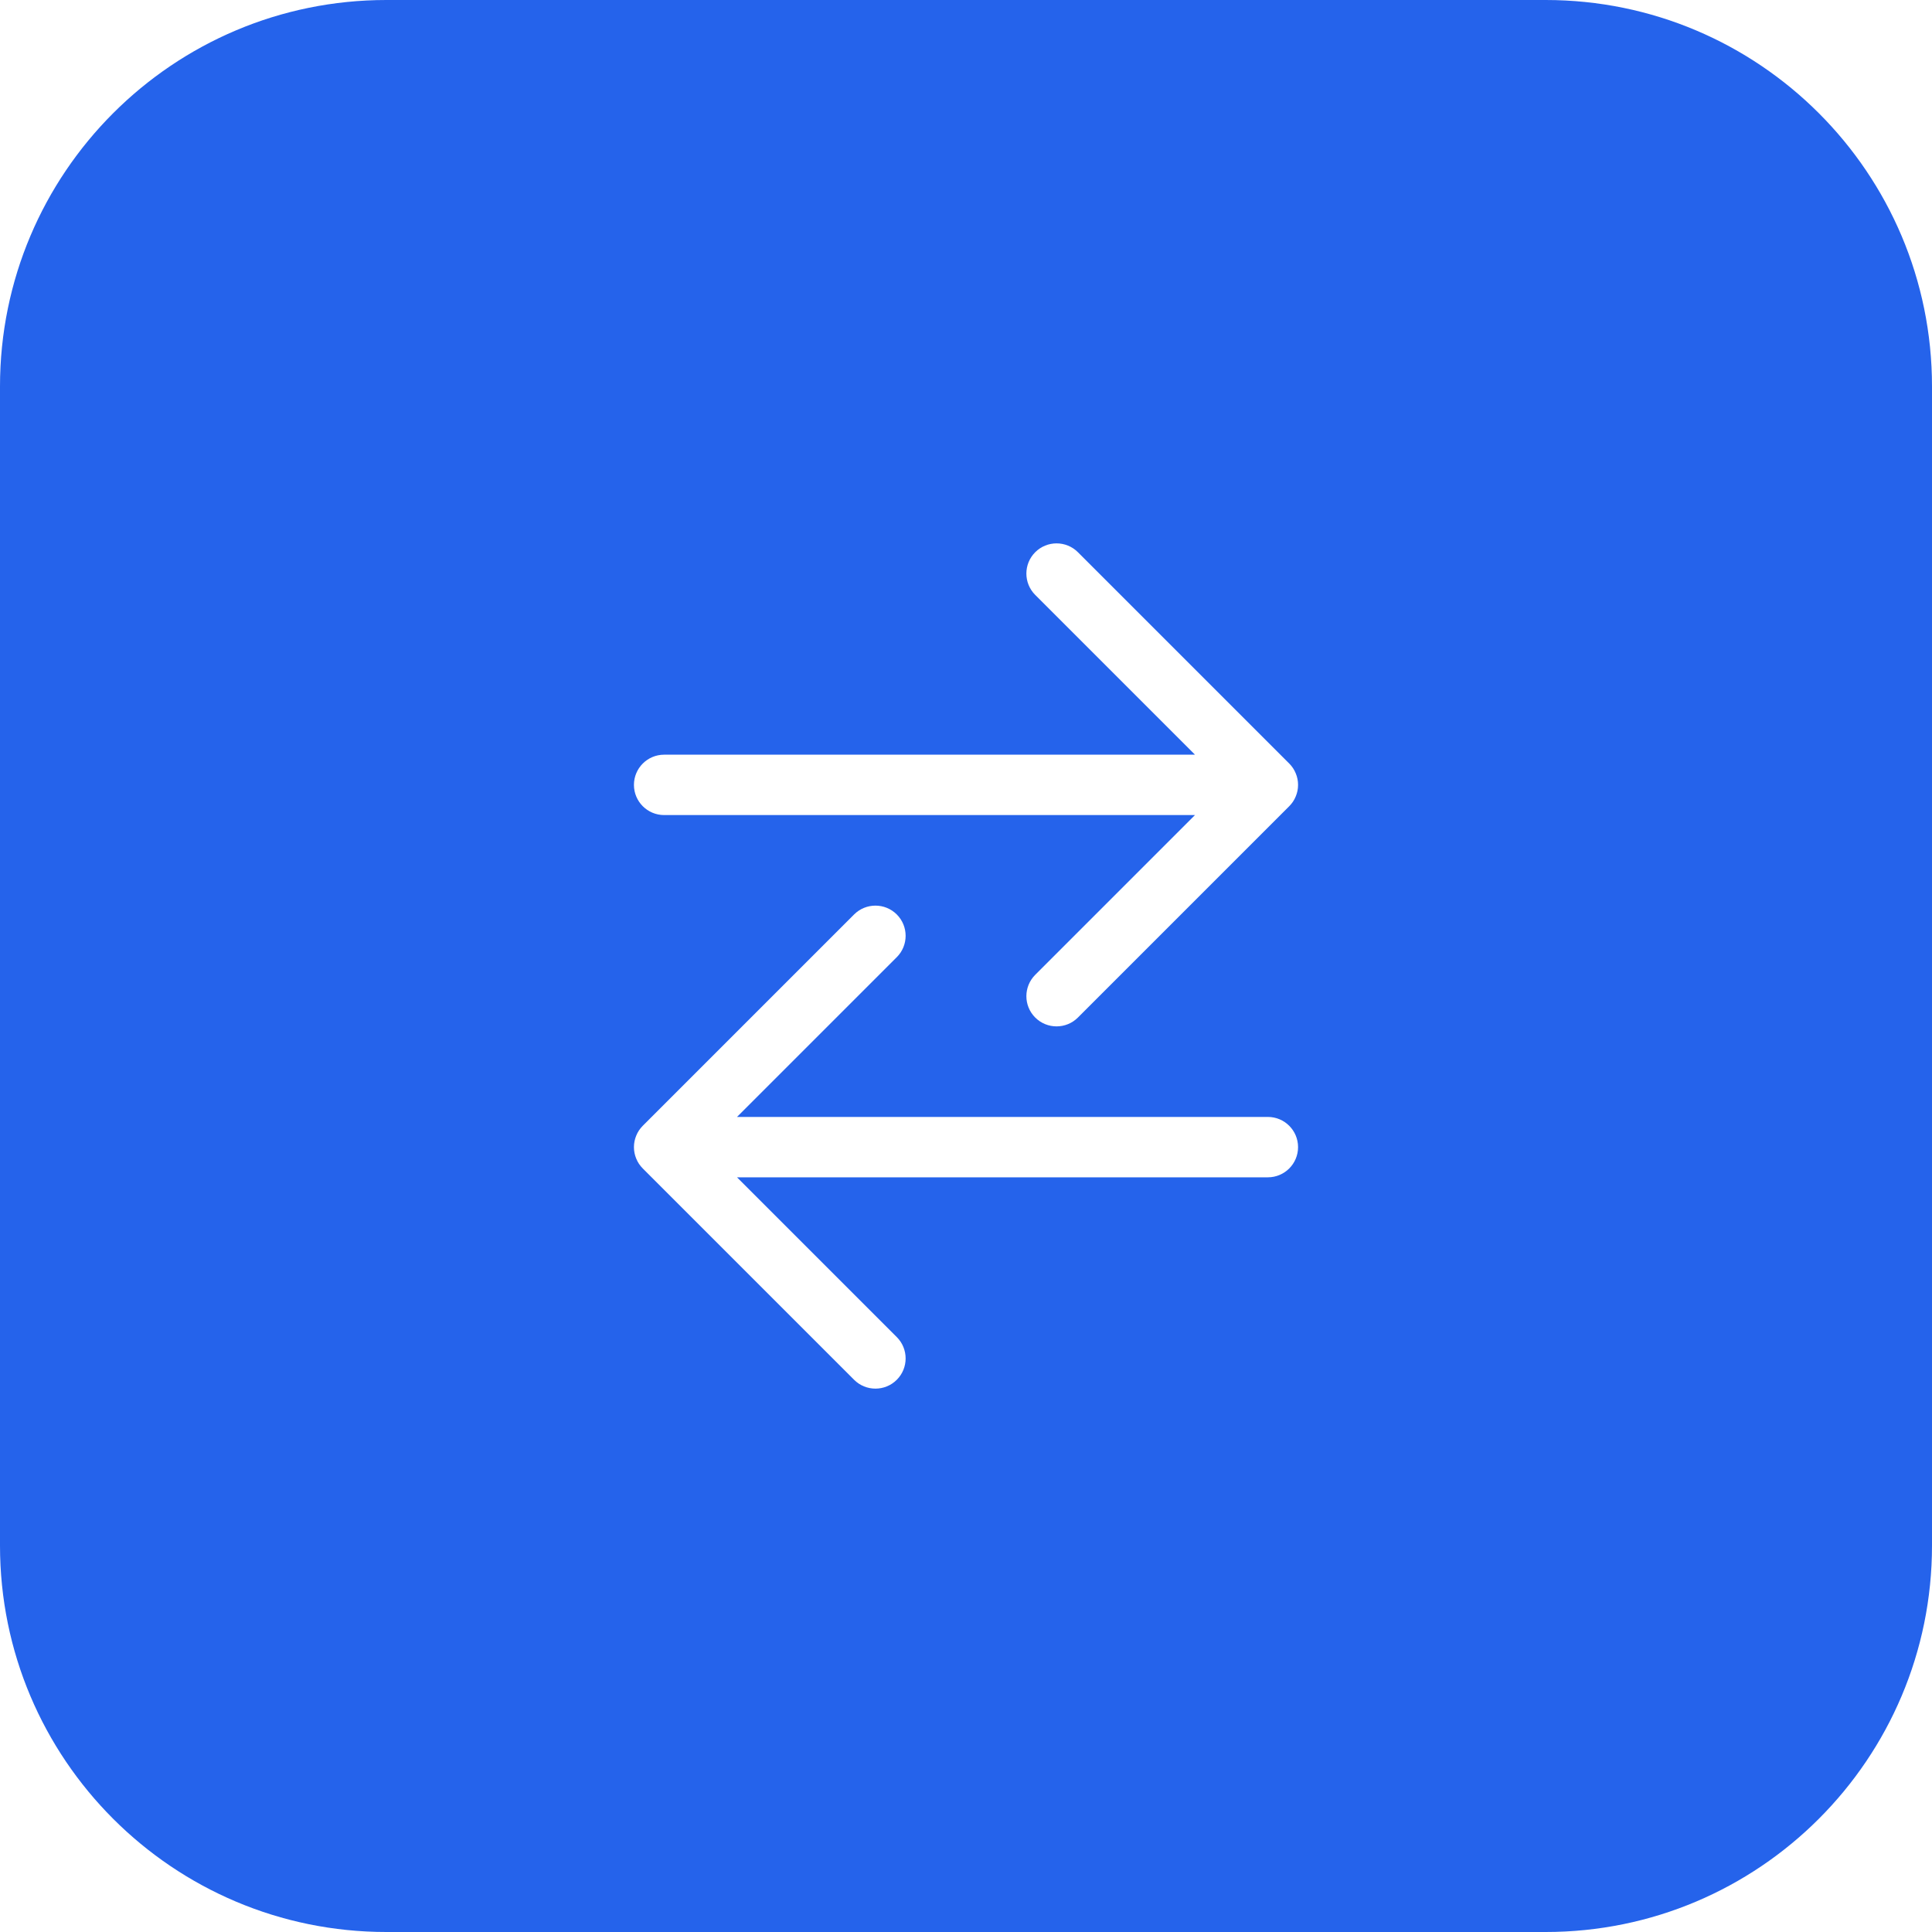
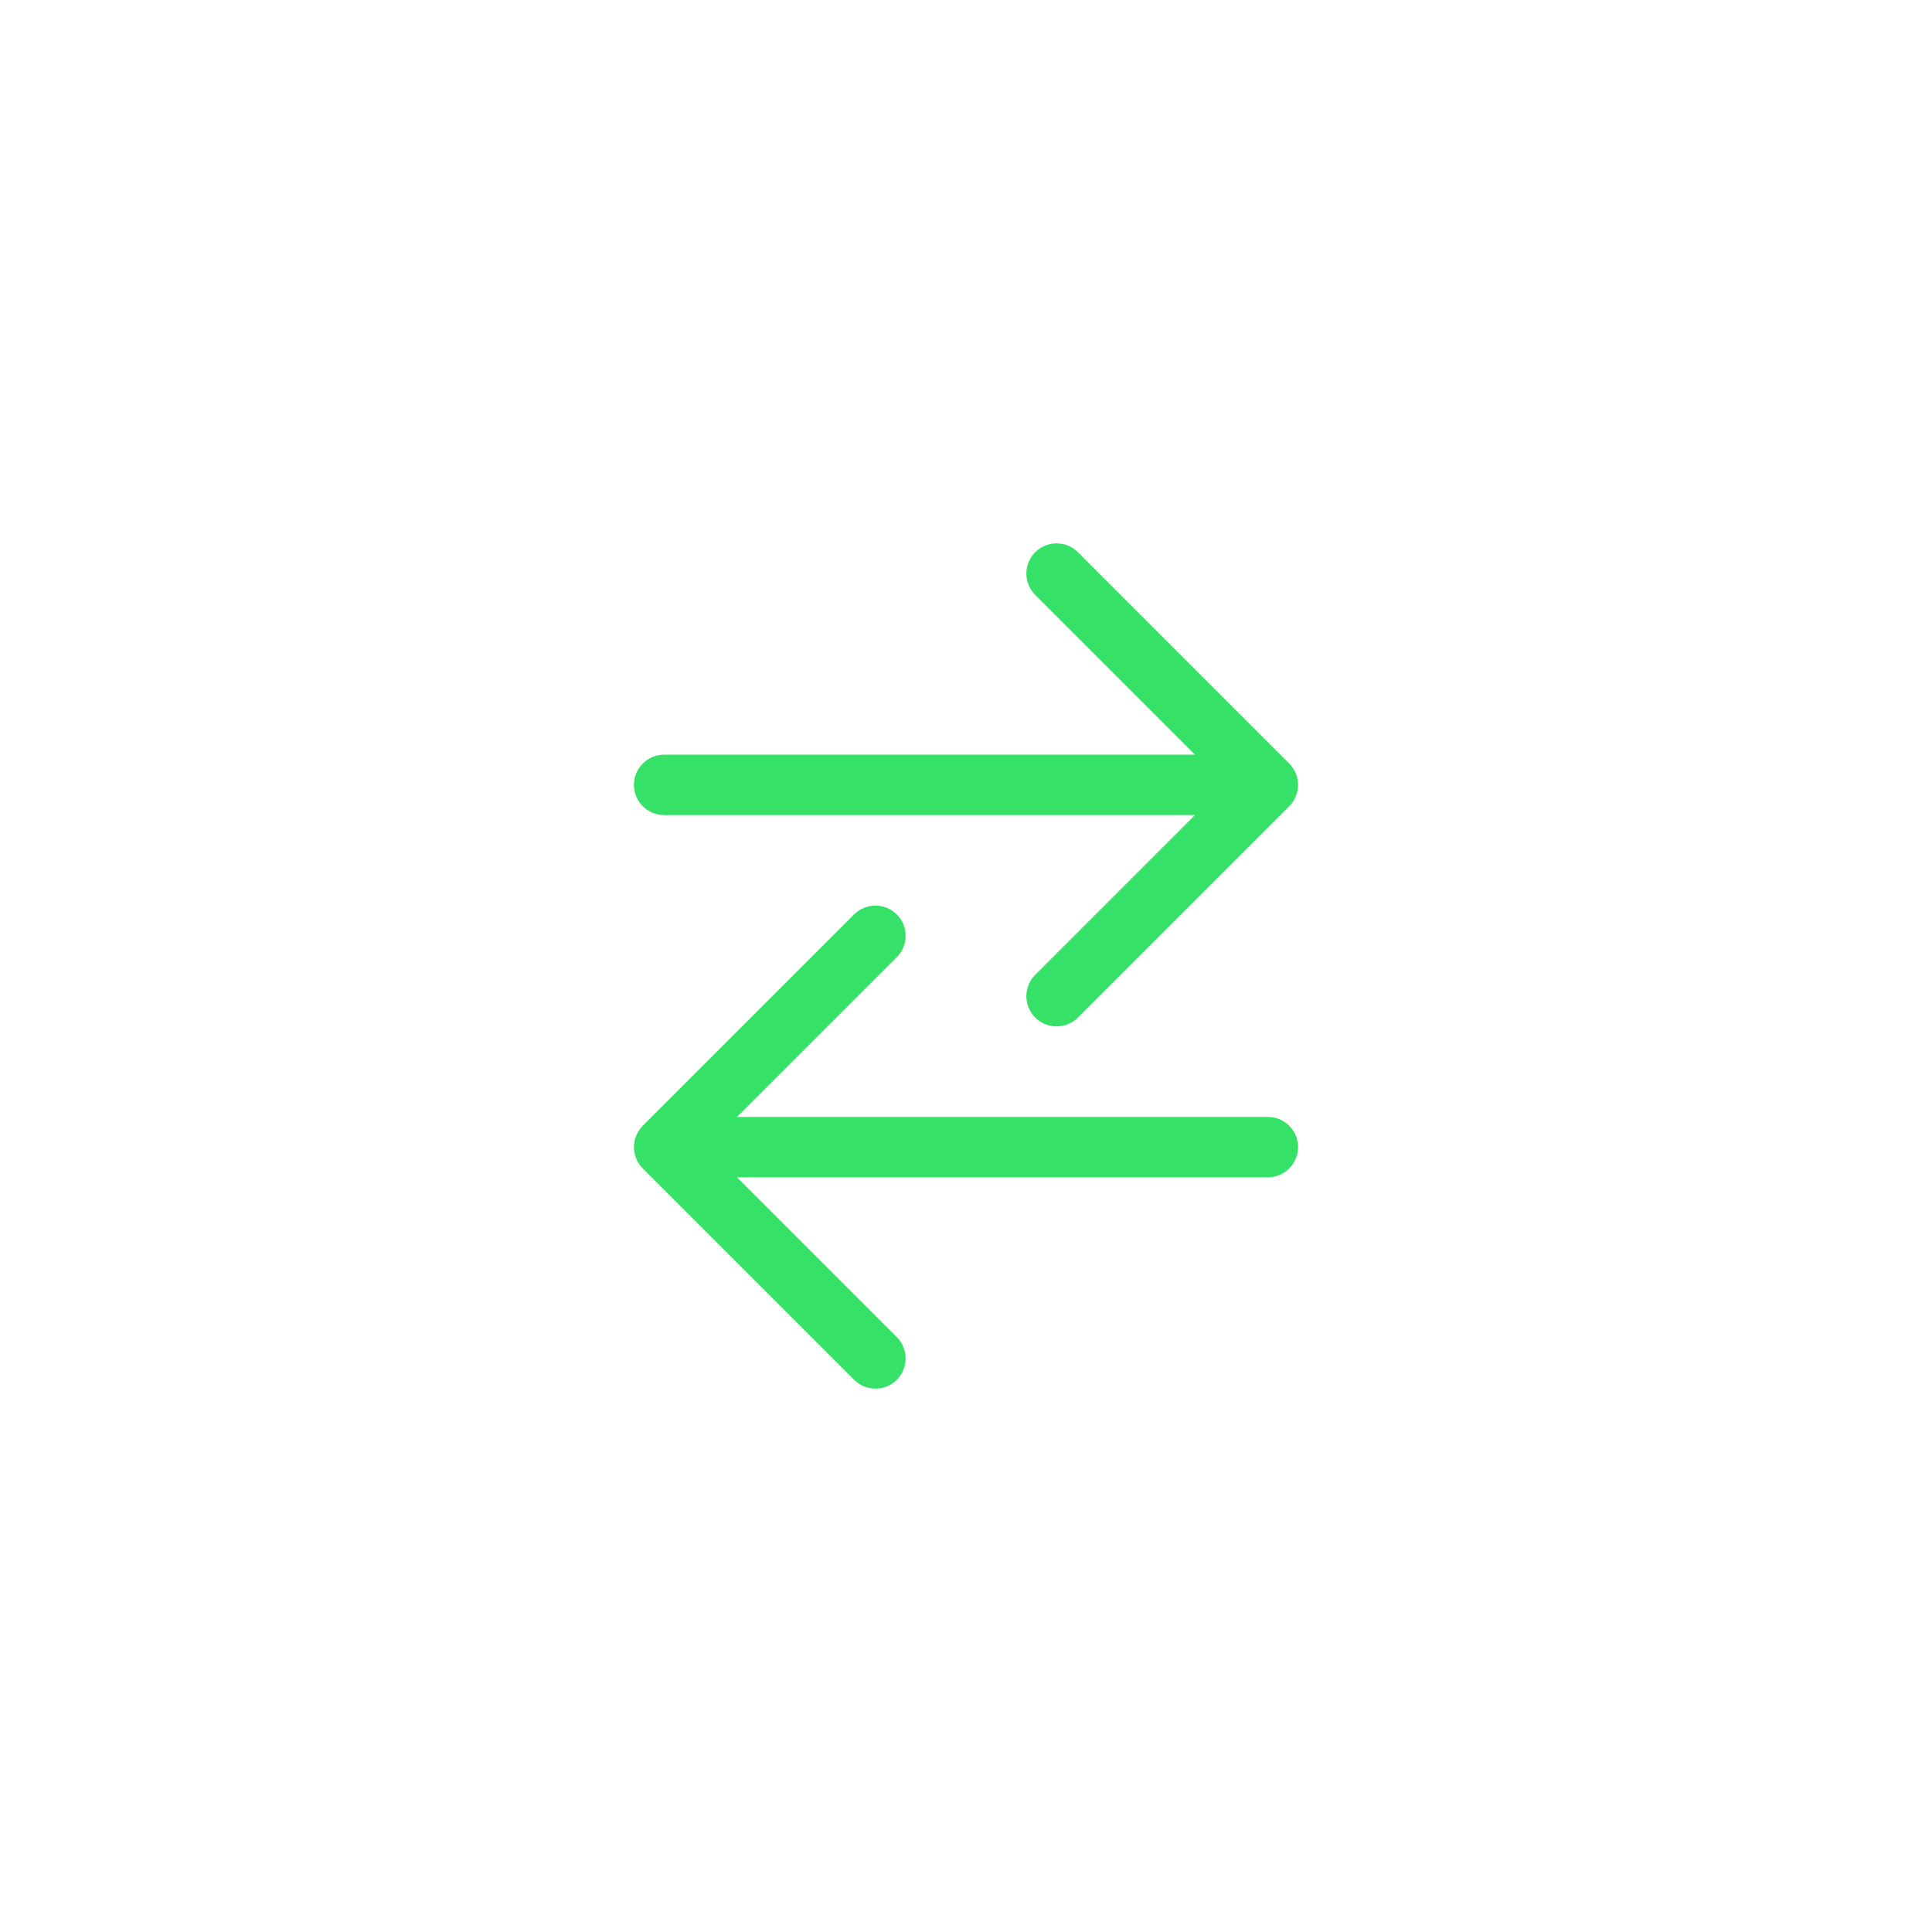
<svg xmlns="http://www.w3.org/2000/svg" width="40" height="40" viewBox="0 0 40 40">
-   <rect width="40" height="40" rx="8" ry="8" transform="matrix(1 0 0 1 0 0)" fill="rgb(37, 99, 235)" />
+   <rect width="40" height="40" rx="8" ry="8" transform="matrix(1 0 0 1 0 0)" fill="rgb(255, 255, 255)" />
  <defs>
    <clipPath id="clipPath2420890445">
      <path d="M0 0L20 0L20 20L0 20L0 0Z" fill-rule="nonzero" transform="matrix(1 0 0 1 10 10)" />
    </clipPath>
  </defs>
  <g clip-path="url(#clipPath2420890445)">
-     <path d="M7.683 -0.442C7.439 -0.198 7.439 0.198 7.683 0.442L10.991 3.75L0 3.75C-0.345 3.75 -0.625 4.03 -0.625 4.375C-0.625 4.72 -0.345 5 0 5L10.991 5L7.683 8.308C7.439 8.552 7.439 8.948 7.683 9.192C7.927 9.436 8.323 9.436 8.567 9.192L12.942 4.817Q12.986 4.773 13.02 4.722Q13.054 4.671 13.077 4.614Q13.101 4.557 13.113 4.497Q13.125 4.437 13.125 4.375Q13.125 4.313 13.113 4.253Q13.101 4.193 13.077 4.136Q13.054 4.079 13.02 4.028Q12.986 3.977 12.942 3.933L8.567 -0.442C8.323 -0.686 7.927 -0.686 7.683 -0.442ZM3.933 7.058C4.177 6.814 4.573 6.814 4.817 7.058C5.061 7.302 5.061 7.698 4.817 7.942L1.509 11.25L12.5 11.25C12.845 11.25 13.125 11.53 13.125 11.875C13.125 12.22 12.845 12.5 12.5 12.5L1.509 12.5L4.817 15.808C5.061 16.052 5.061 16.448 4.817 16.692C4.573 16.936 4.177 16.936 3.933 16.692L-0.442 12.317Q-0.485 12.273 -0.52 12.222Q-0.554 12.171 -0.577 12.114Q-0.601 12.057 -0.613 11.997Q-0.625 11.937 -0.625 11.875Q-0.625 11.813 -0.613 11.753Q-0.601 11.693 -0.577 11.636Q-0.554 11.579 -0.52 11.528Q-0.485 11.477 -0.442 11.433L3.933 7.058Z" fill-rule="evenodd" transform="matrix(1 0 0 1 13.75 11.875)" fill="rgb(255, 255, 255)" />
+     <path d="M7.683 -0.442C7.439 -0.198 7.439 0.198 7.683 0.442L10.991 3.75L0 3.75C-0.345 3.75 -0.625 4.03 -0.625 4.375C-0.625 4.72 -0.345 5 0 5L10.991 5L7.683 8.308C7.439 8.552 7.439 8.948 7.683 9.192C7.927 9.436 8.323 9.436 8.567 9.192L12.942 4.817Q12.986 4.773 13.02 4.722Q13.054 4.671 13.077 4.614Q13.101 4.557 13.113 4.497Q13.125 4.437 13.125 4.375Q13.125 4.313 13.113 4.253Q13.101 4.193 13.077 4.136Q13.054 4.079 13.02 4.028Q12.986 3.977 12.942 3.933L8.567 -0.442C8.323 -0.686 7.927 -0.686 7.683 -0.442ZM3.933 7.058C4.177 6.814 4.573 6.814 4.817 7.058C5.061 7.302 5.061 7.698 4.817 7.942L1.509 11.25L12.5 11.25C12.845 11.25 13.125 11.53 13.125 11.875C13.125 12.22 12.845 12.5 12.5 12.5L1.509 12.5L4.817 15.808C5.061 16.052 5.061 16.448 4.817 16.692C4.573 16.936 4.177 16.936 3.933 16.692L-0.442 12.317Q-0.485 12.273 -0.52 12.222Q-0.554 12.171 -0.577 12.114Q-0.601 12.057 -0.613 11.997Q-0.625 11.937 -0.625 11.875Q-0.625 11.813 -0.613 11.753Q-0.601 11.693 -0.577 11.636Q-0.554 11.579 -0.52 11.528Q-0.485 11.477 -0.442 11.433L3.933 7.058Z" fill-rule="evenodd" transform="matrix(1 0 0 1 13.75 11.875)" fill="rgb(53, 225, 103)" />
  </g>
</svg>
